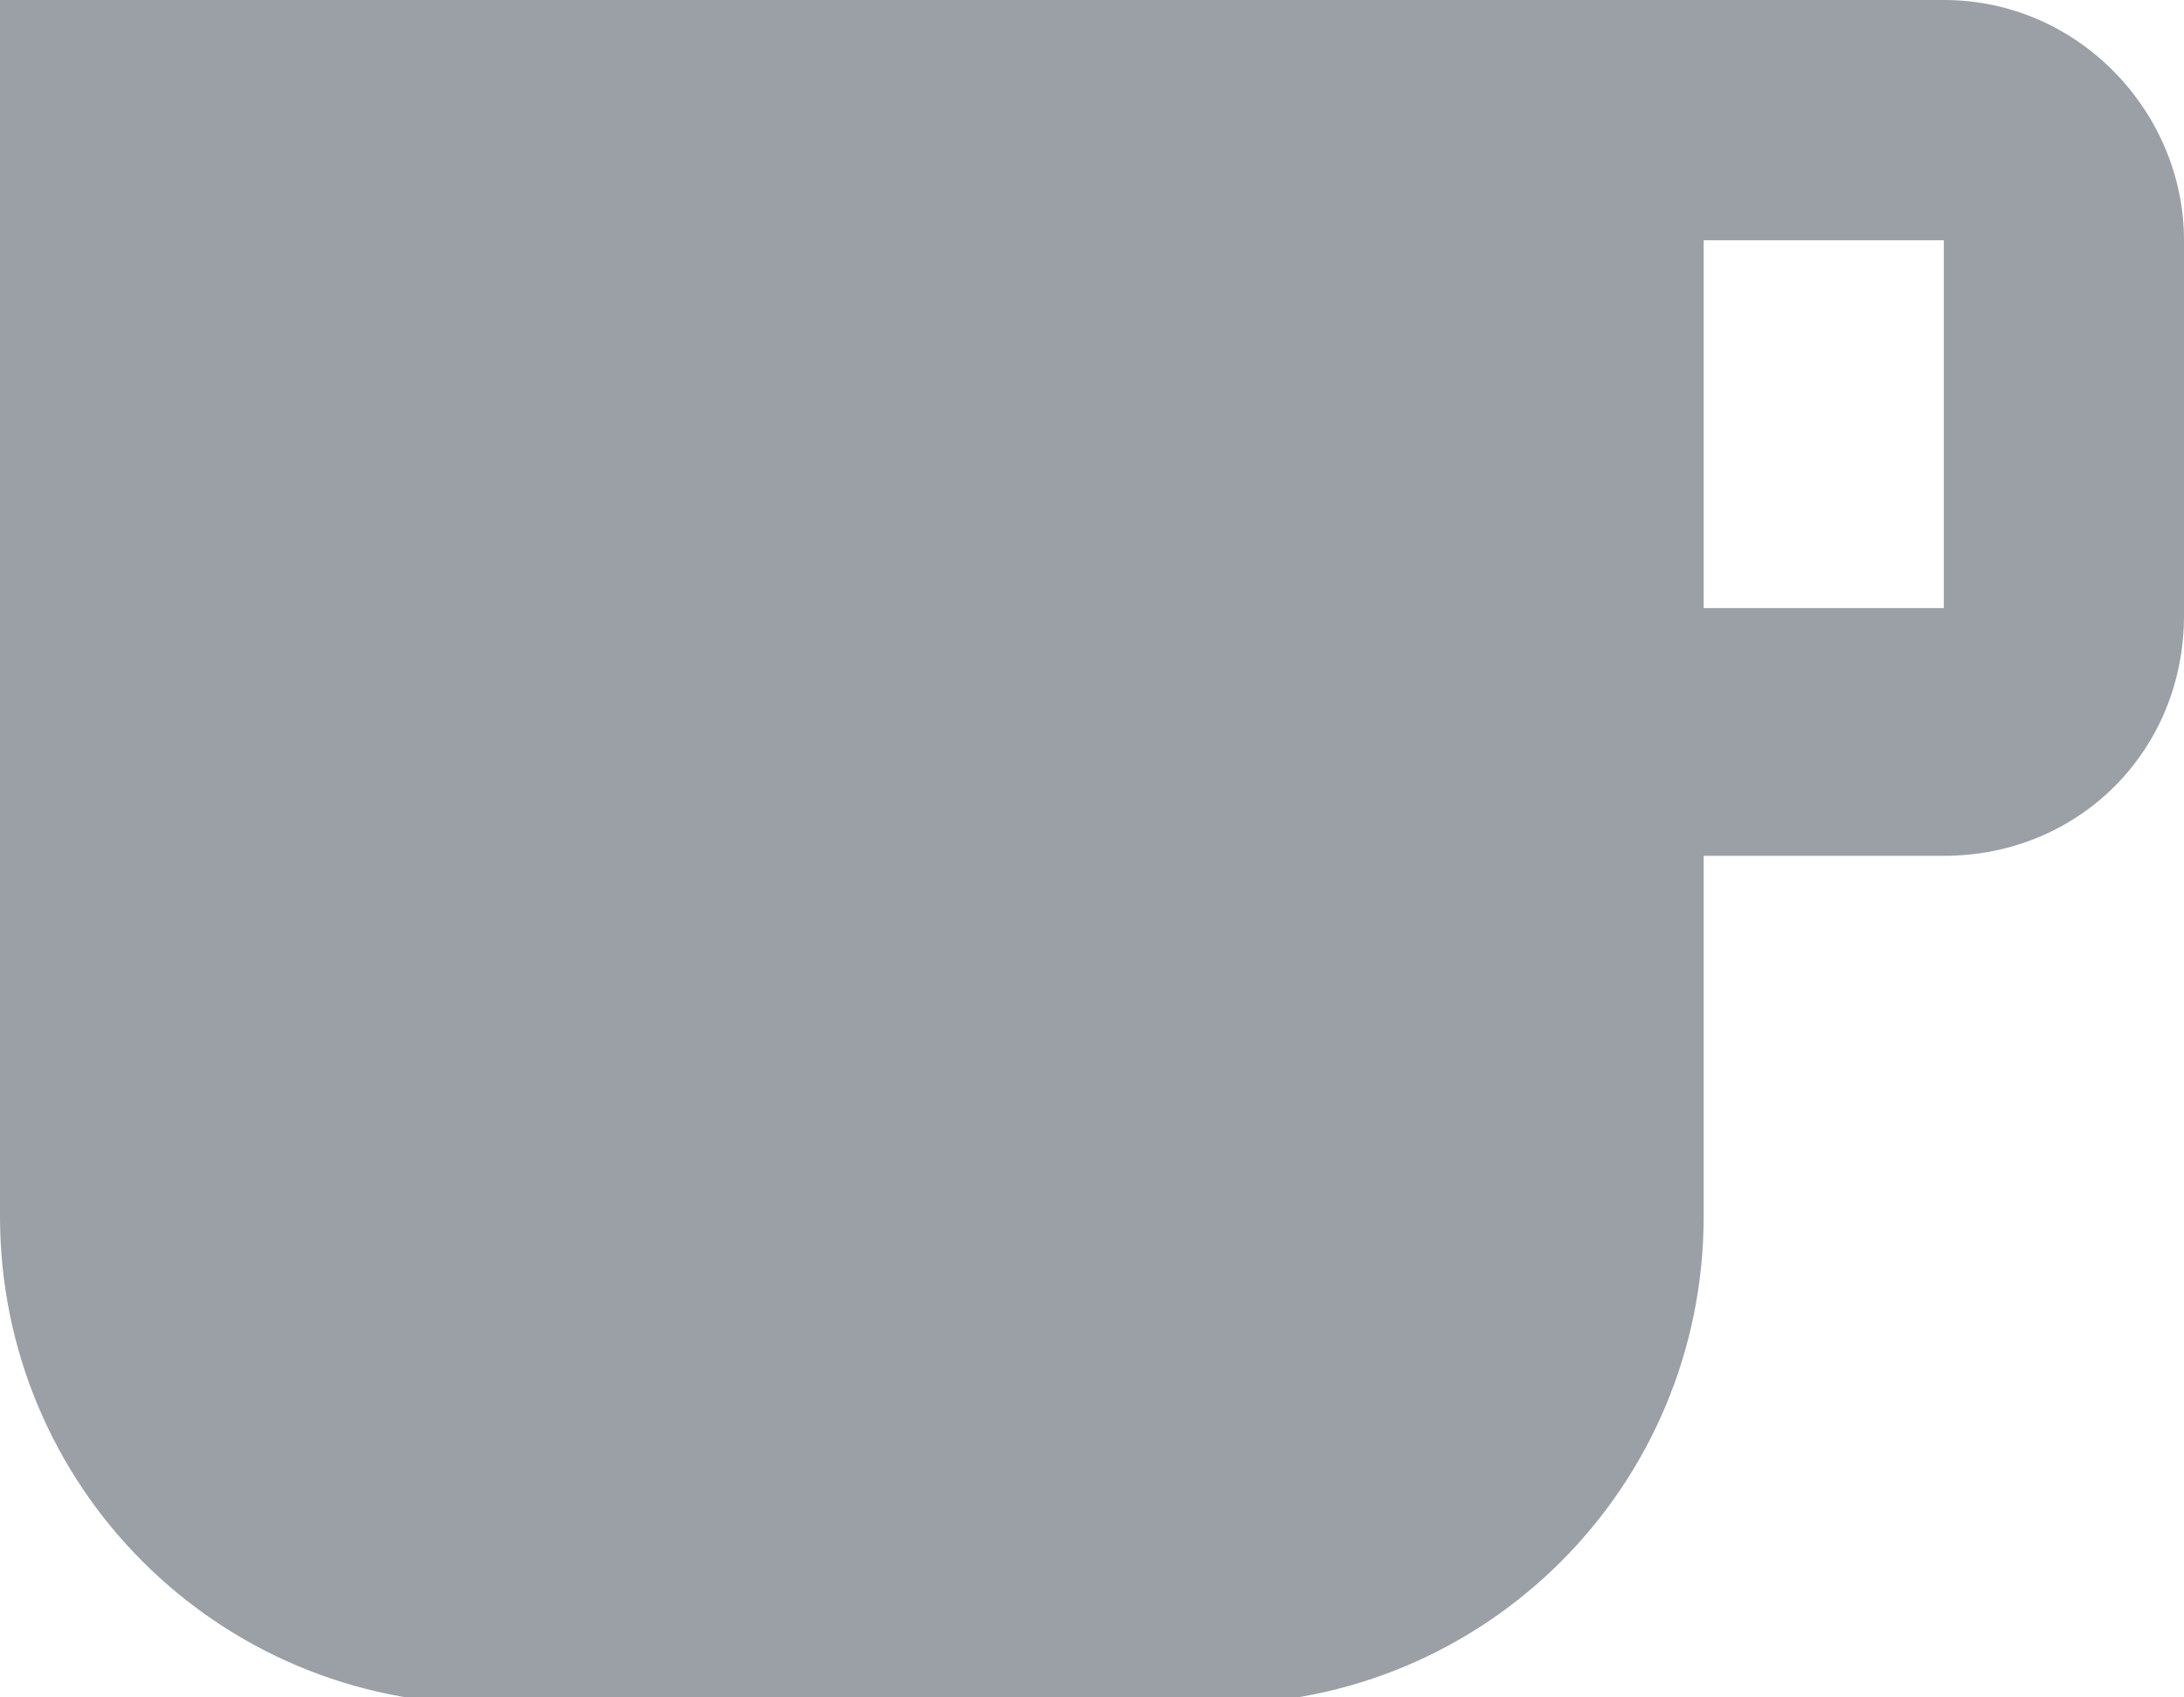
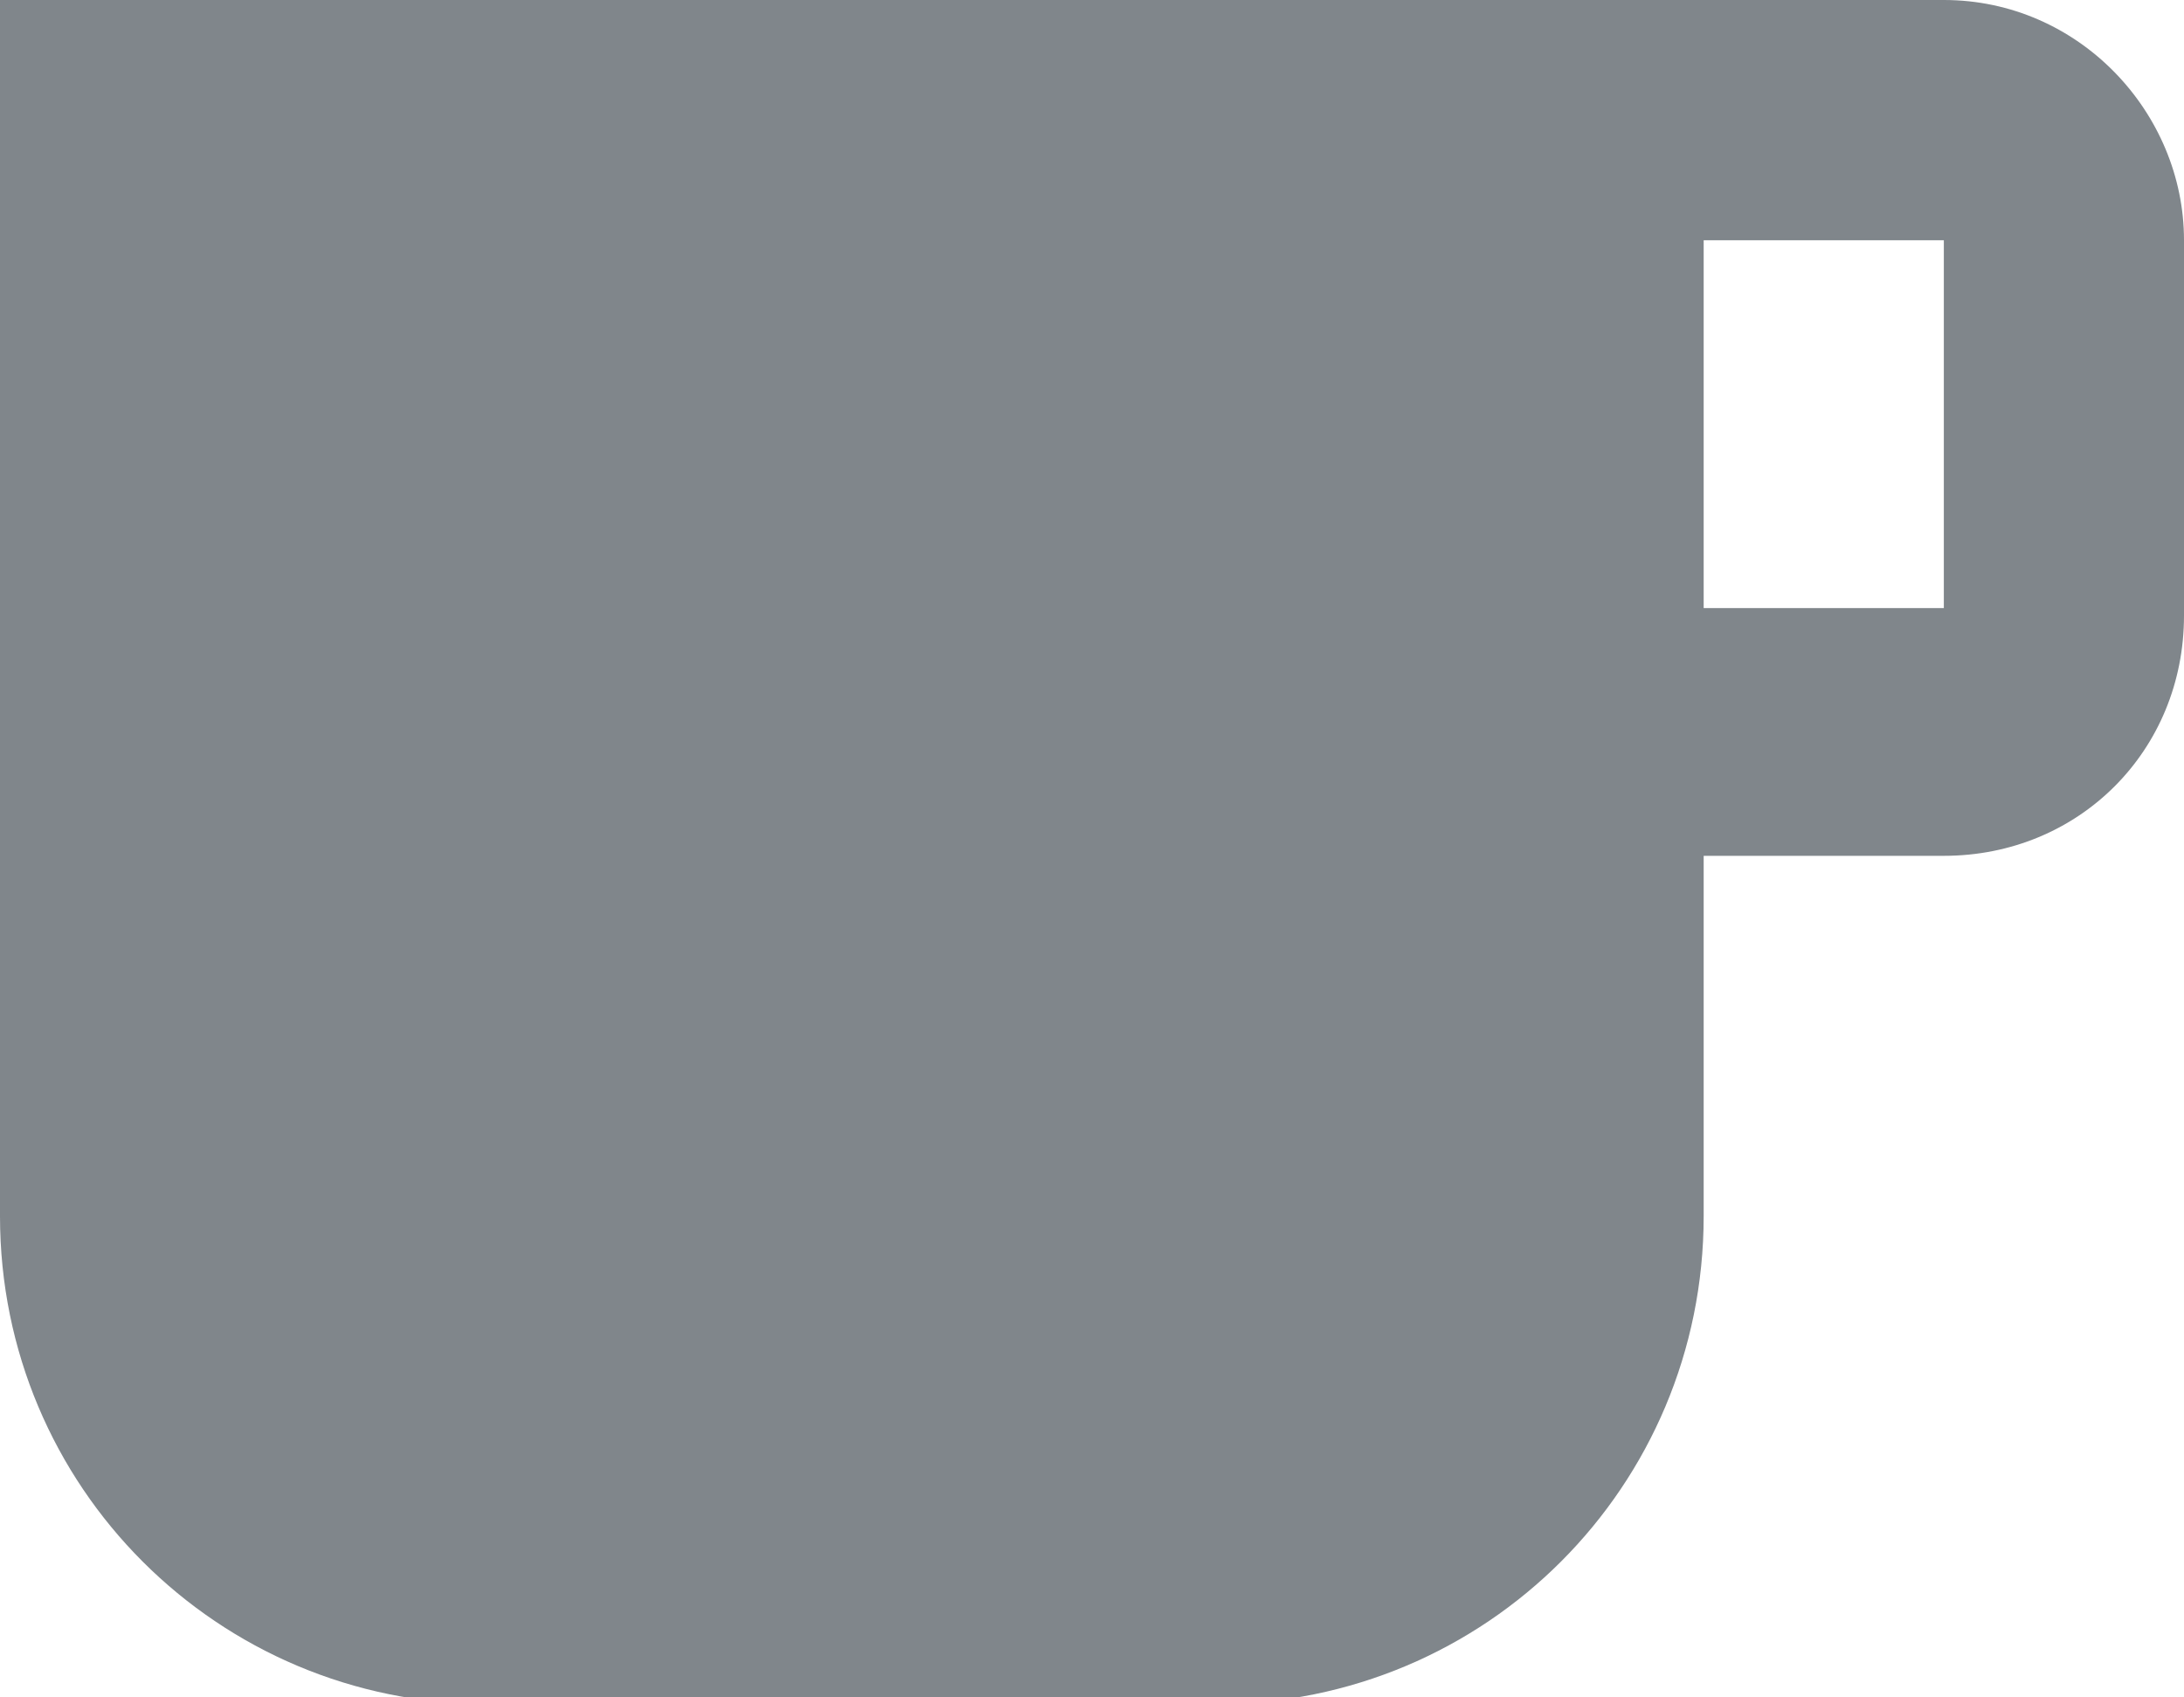
<svg xmlns="http://www.w3.org/2000/svg" viewBox="0 0 291 226">
-   <path fill="#9aa0a6" d="M259 0H0v162c0 36 29 65 65 65h97c36 0 65-29 65-65v-48h32c18 0 32-14 32-32V32c0-17-14-32-32-32zm0 81h-32V32h32v49z" />
+   <path fill="#80868b" d="M259 0H0v162c0 36 29 65 65 65h97c36 0 65-29 65-65v-48h32c18 0 32-14 32-32V32c0-17-14-32-32-32zm0 81h-32V32h32v49z" />
</svg>
